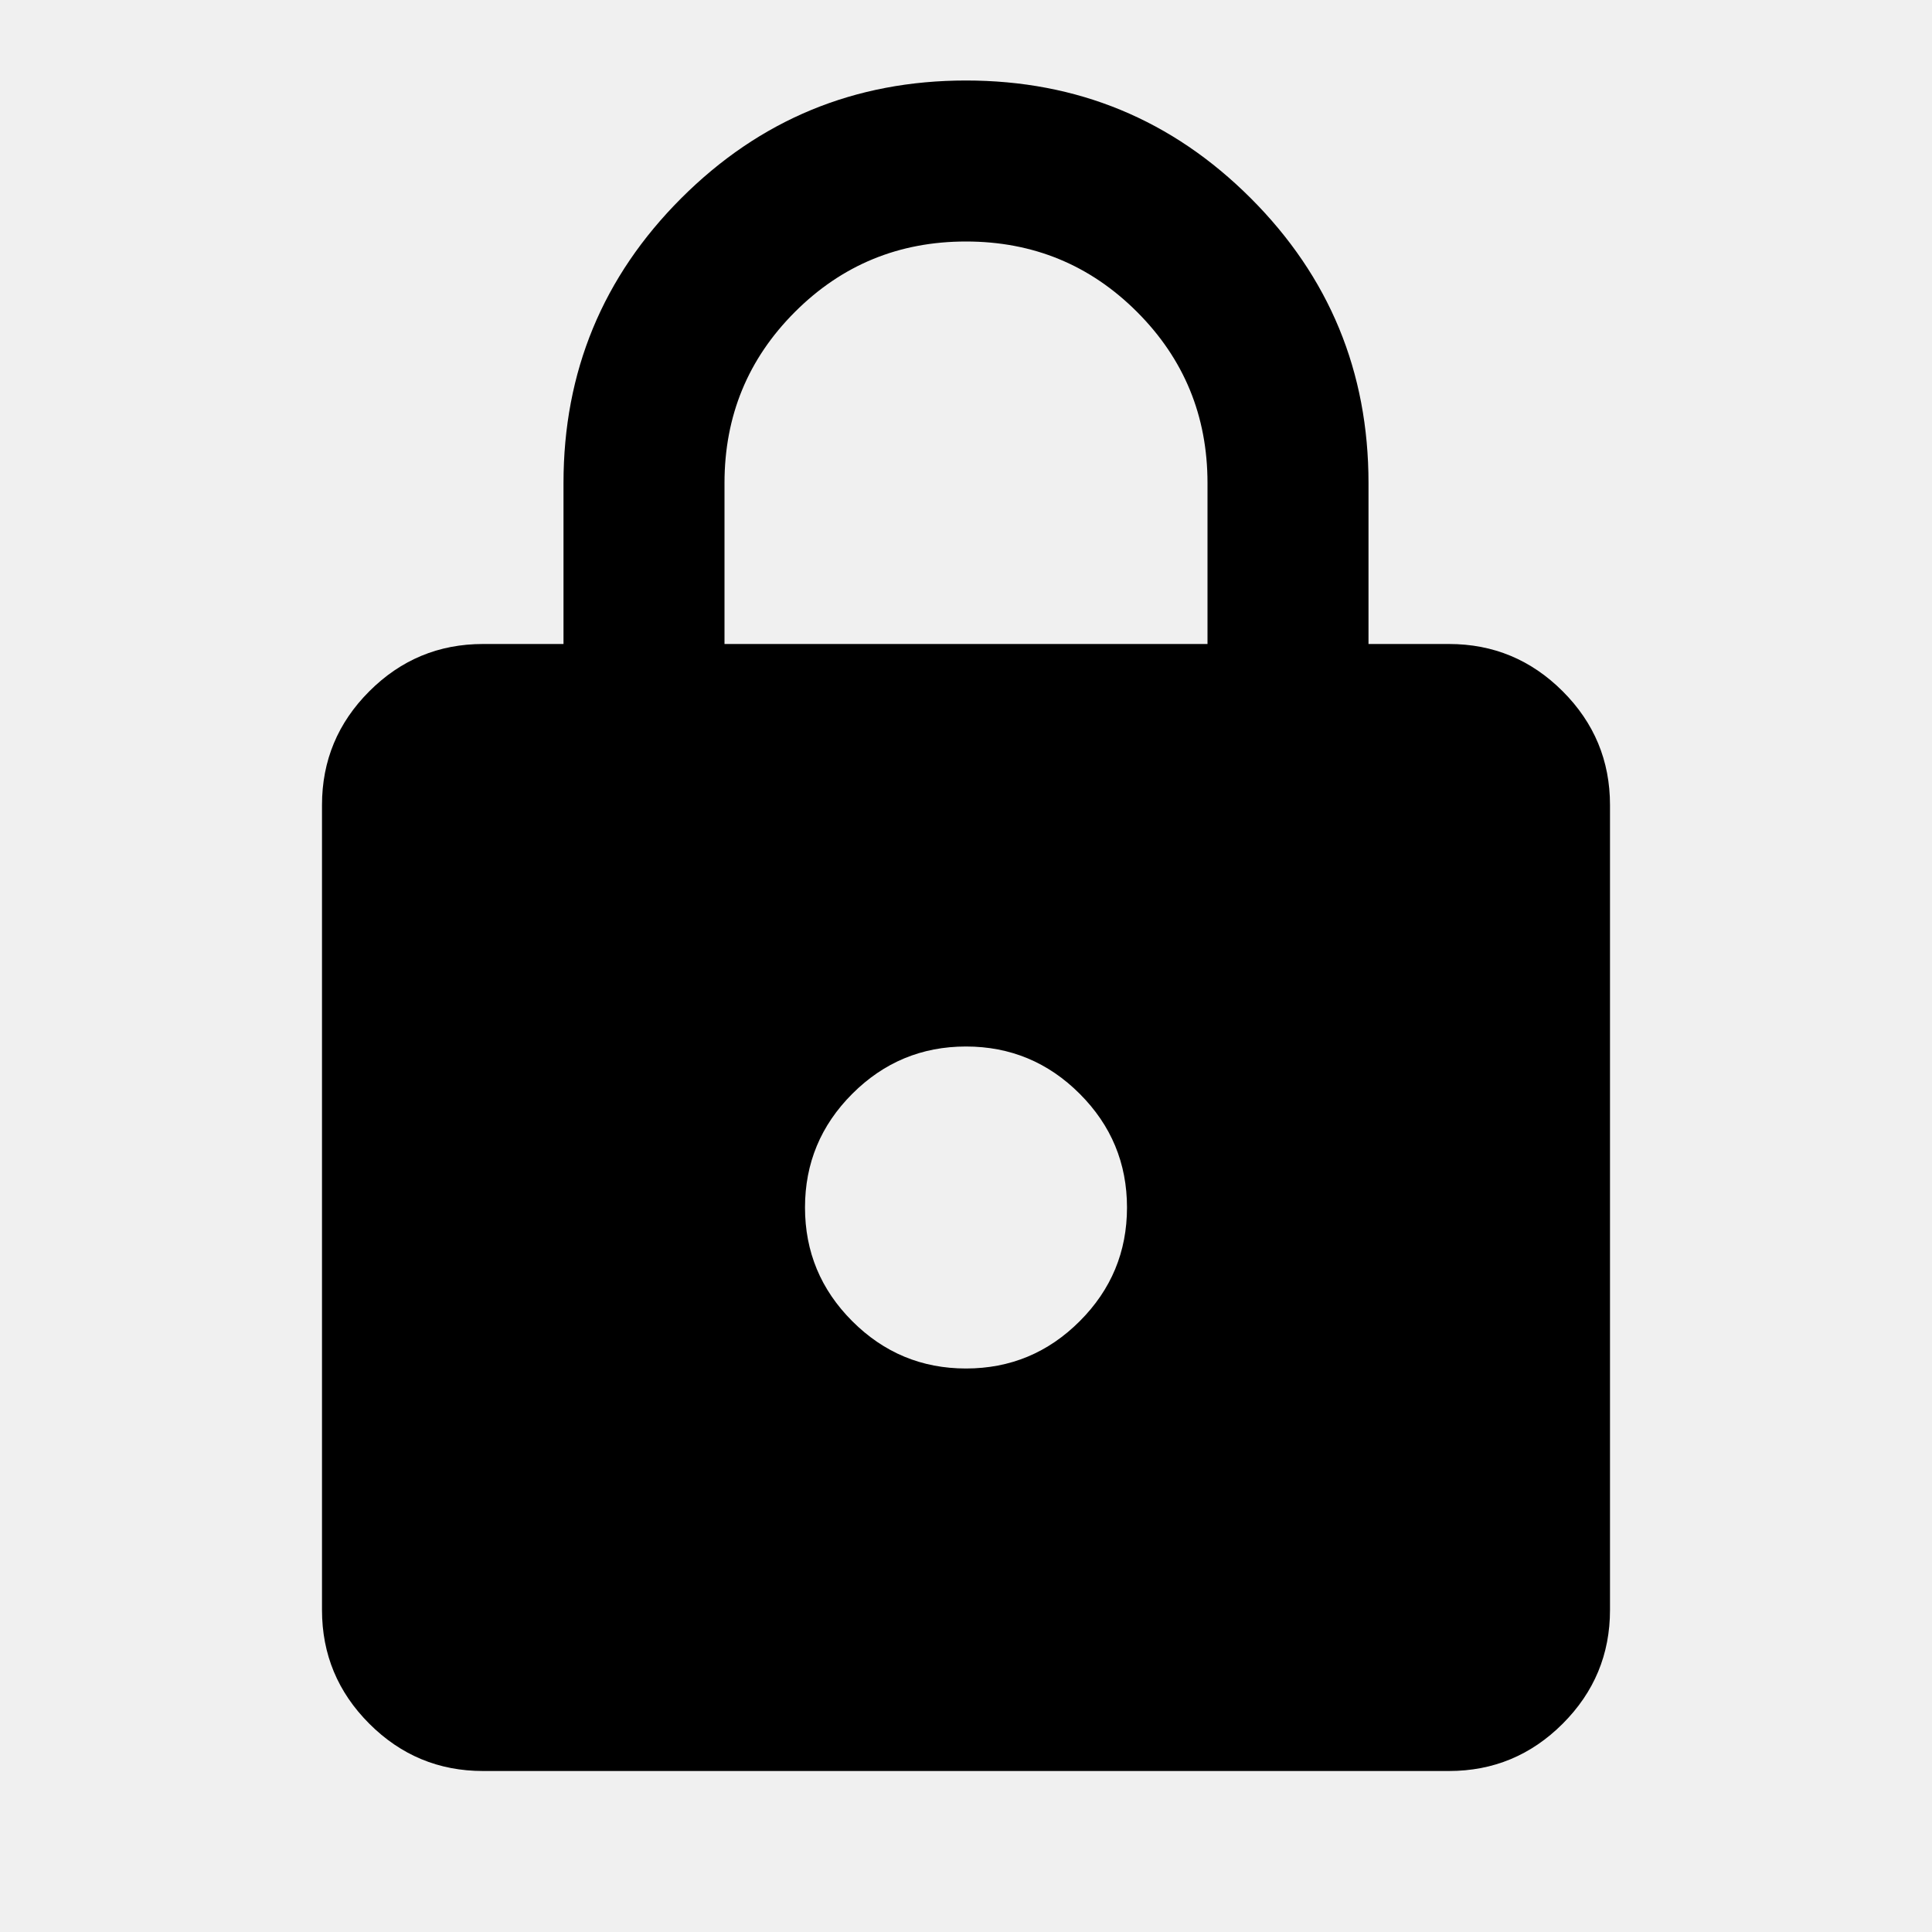
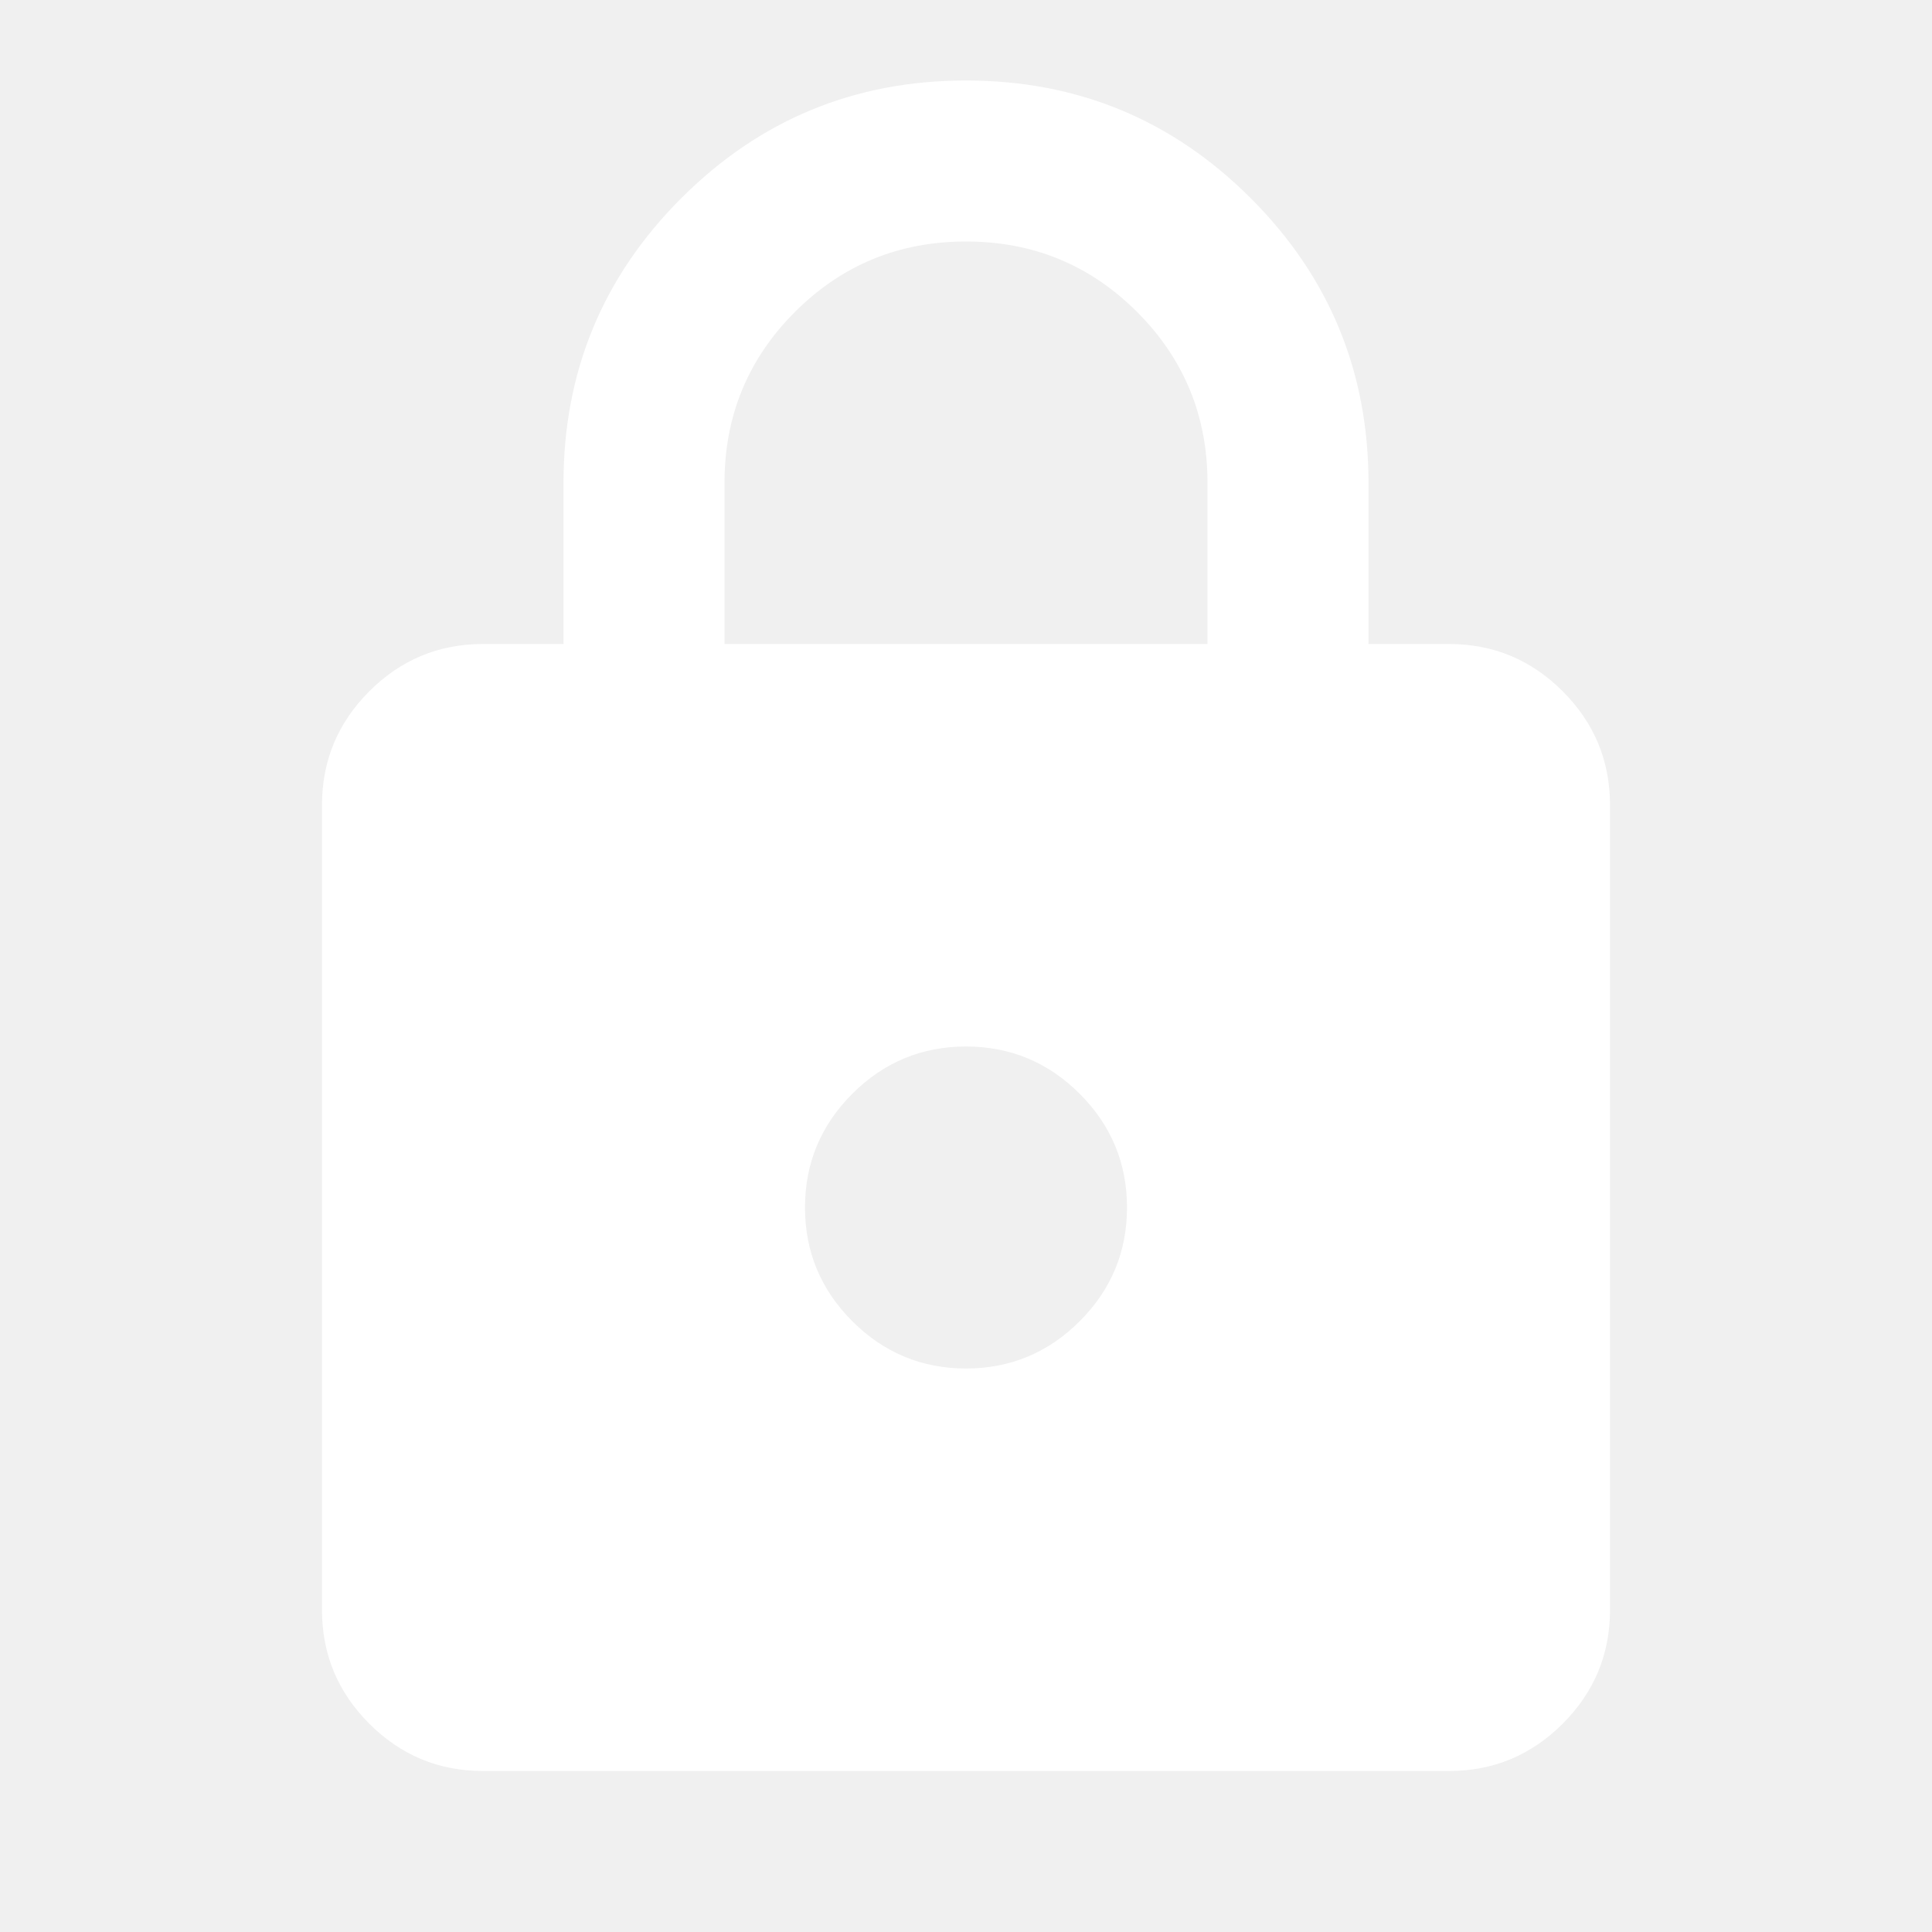
- <svg xmlns="http://www.w3.org/2000/svg" height="24" viewBox="0 -960 960 960" width="24">
+ <svg xmlns="http://www.w3.org/2000/svg" height="24" viewBox="0 -960 960 960" fill="white" width="24">
  <path d="M240-80q-33 0-56.5-23.5T160-160v-400q0-33 23.5-56.5T240-640h40v-80q0-83 58.5-141.5T480-920q83 0 141.5 58.5T680-720v80h40q33 0 56.5 23.5T800-560v400q0 33-23.5 56.5T720-80H240Zm240-200q33 0 56.5-23.5T560-360q0-33-23.5-56.5T480-440q-33 0-56.5 23.5T400-360q0 33 23.5 56.5T480-280ZM360-640h240v-80q0-50-35-85t-85-35q-50 0-85 35t-35 85v80Z" />
</svg>
